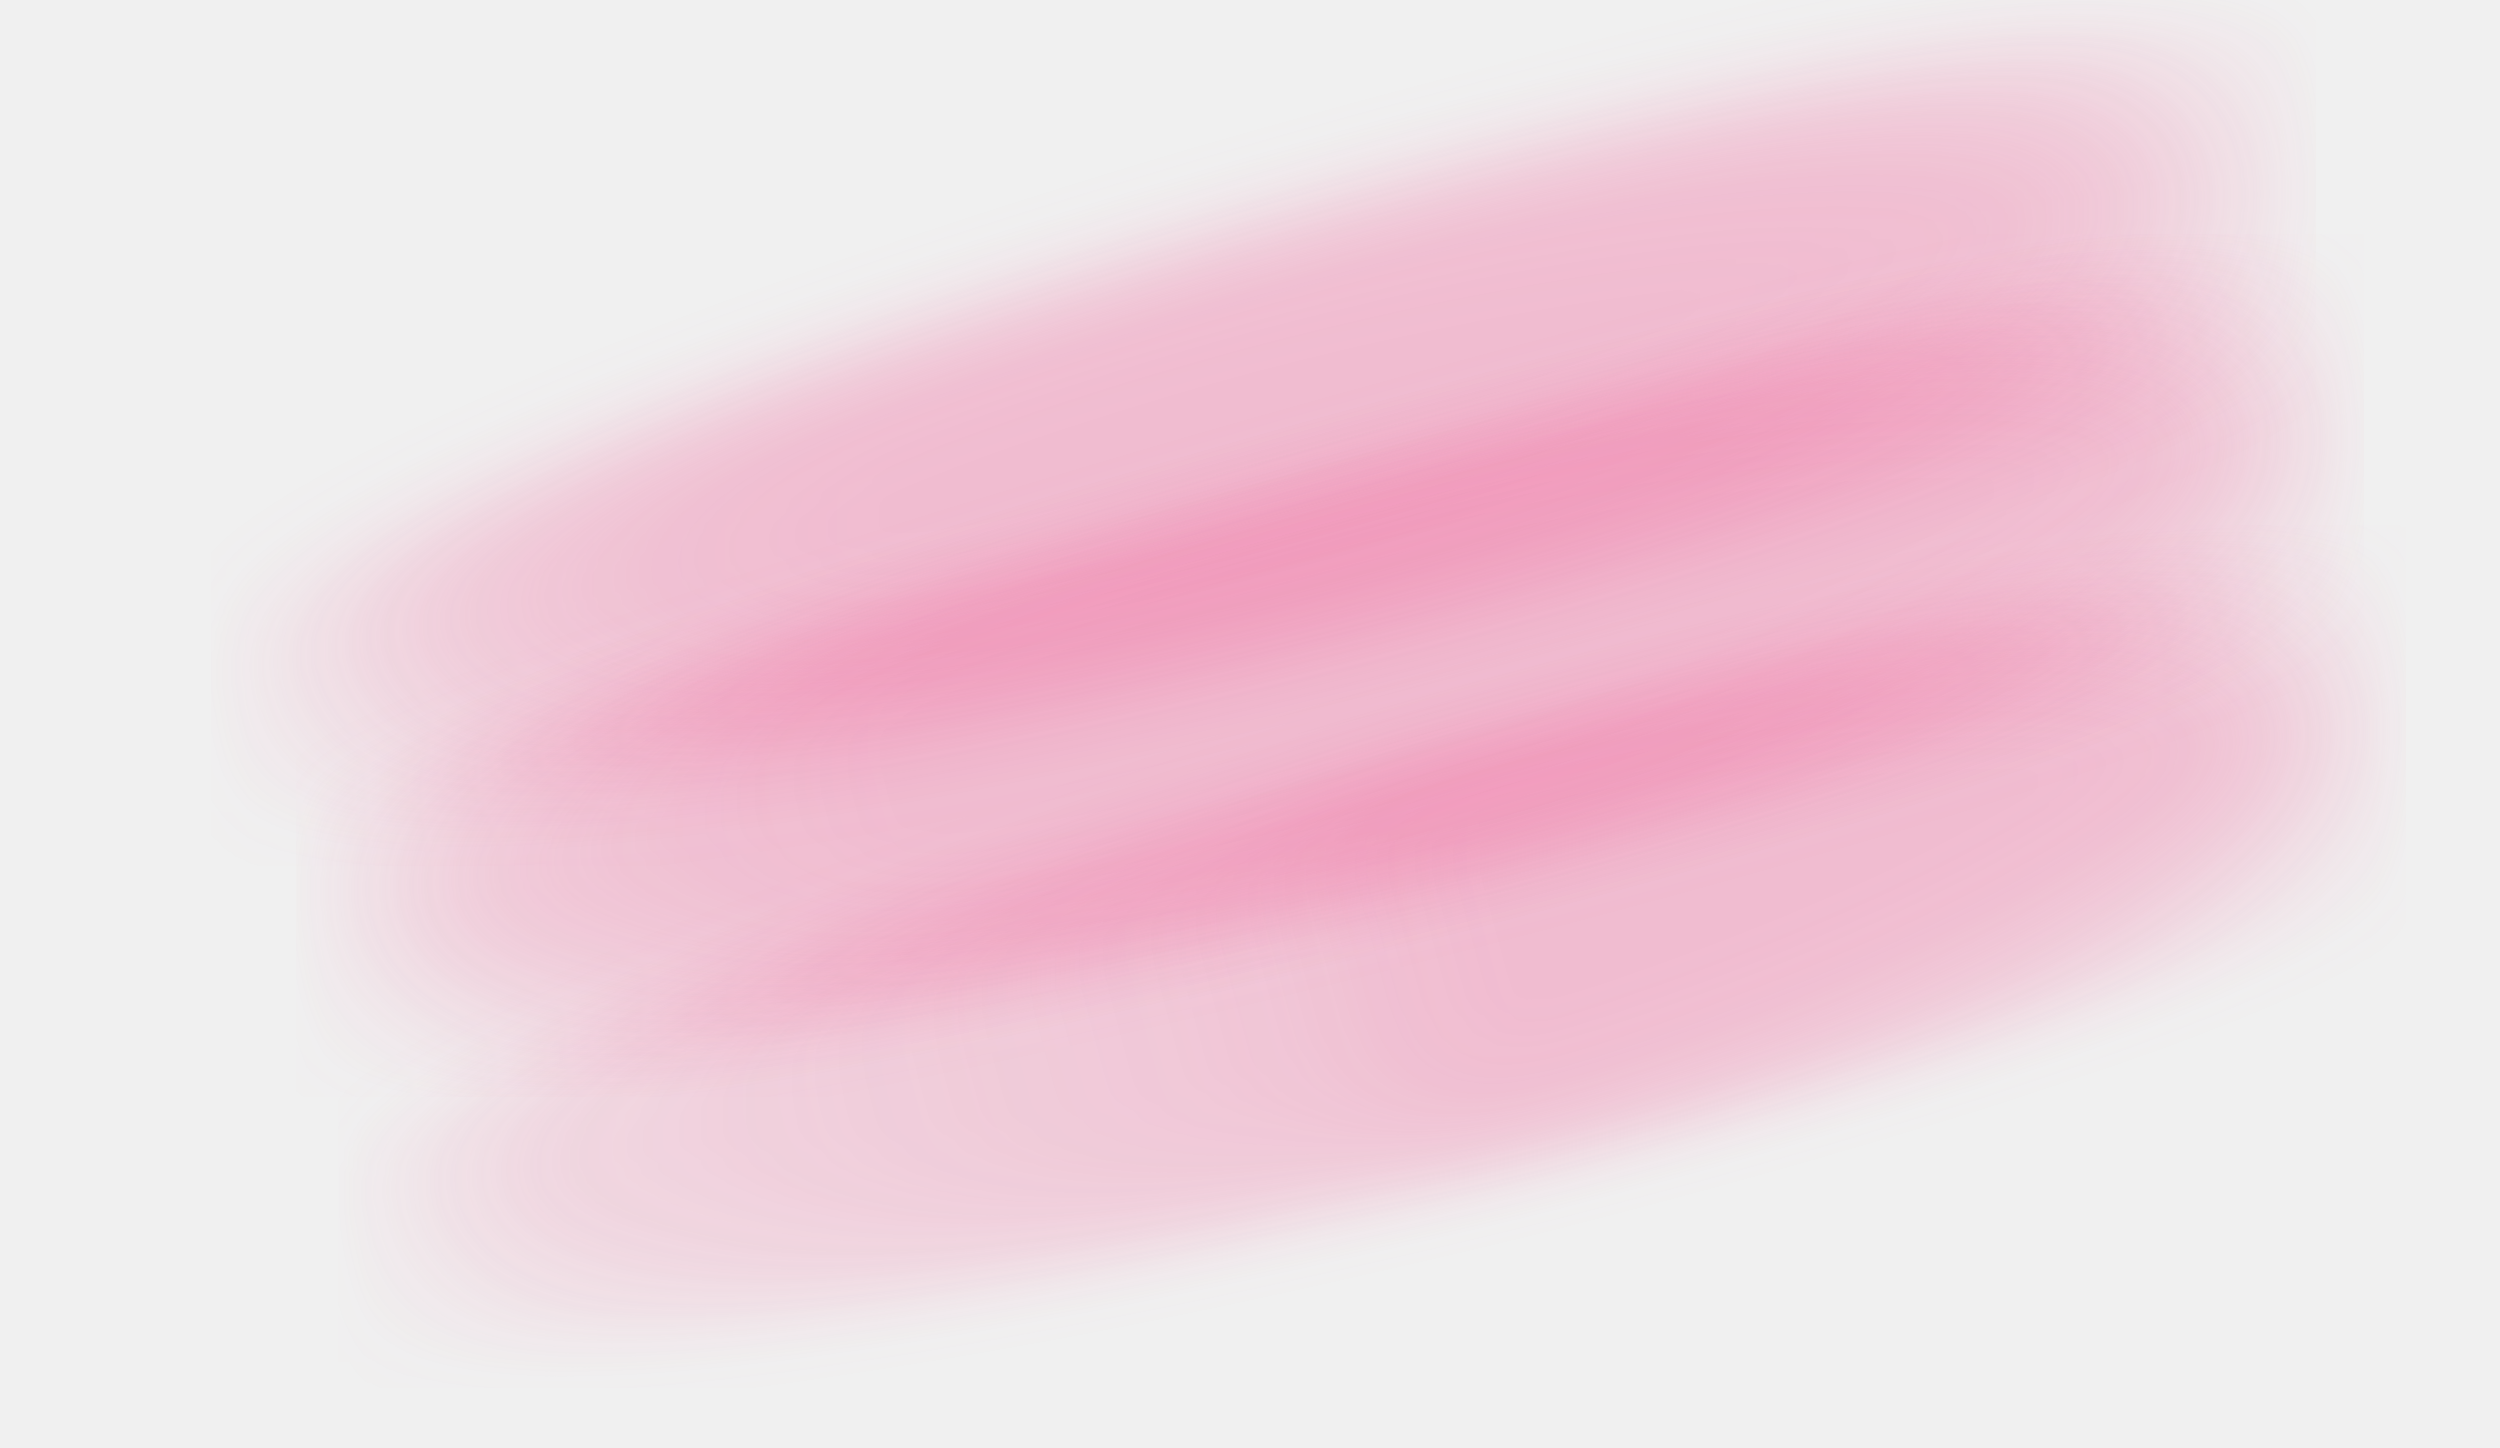
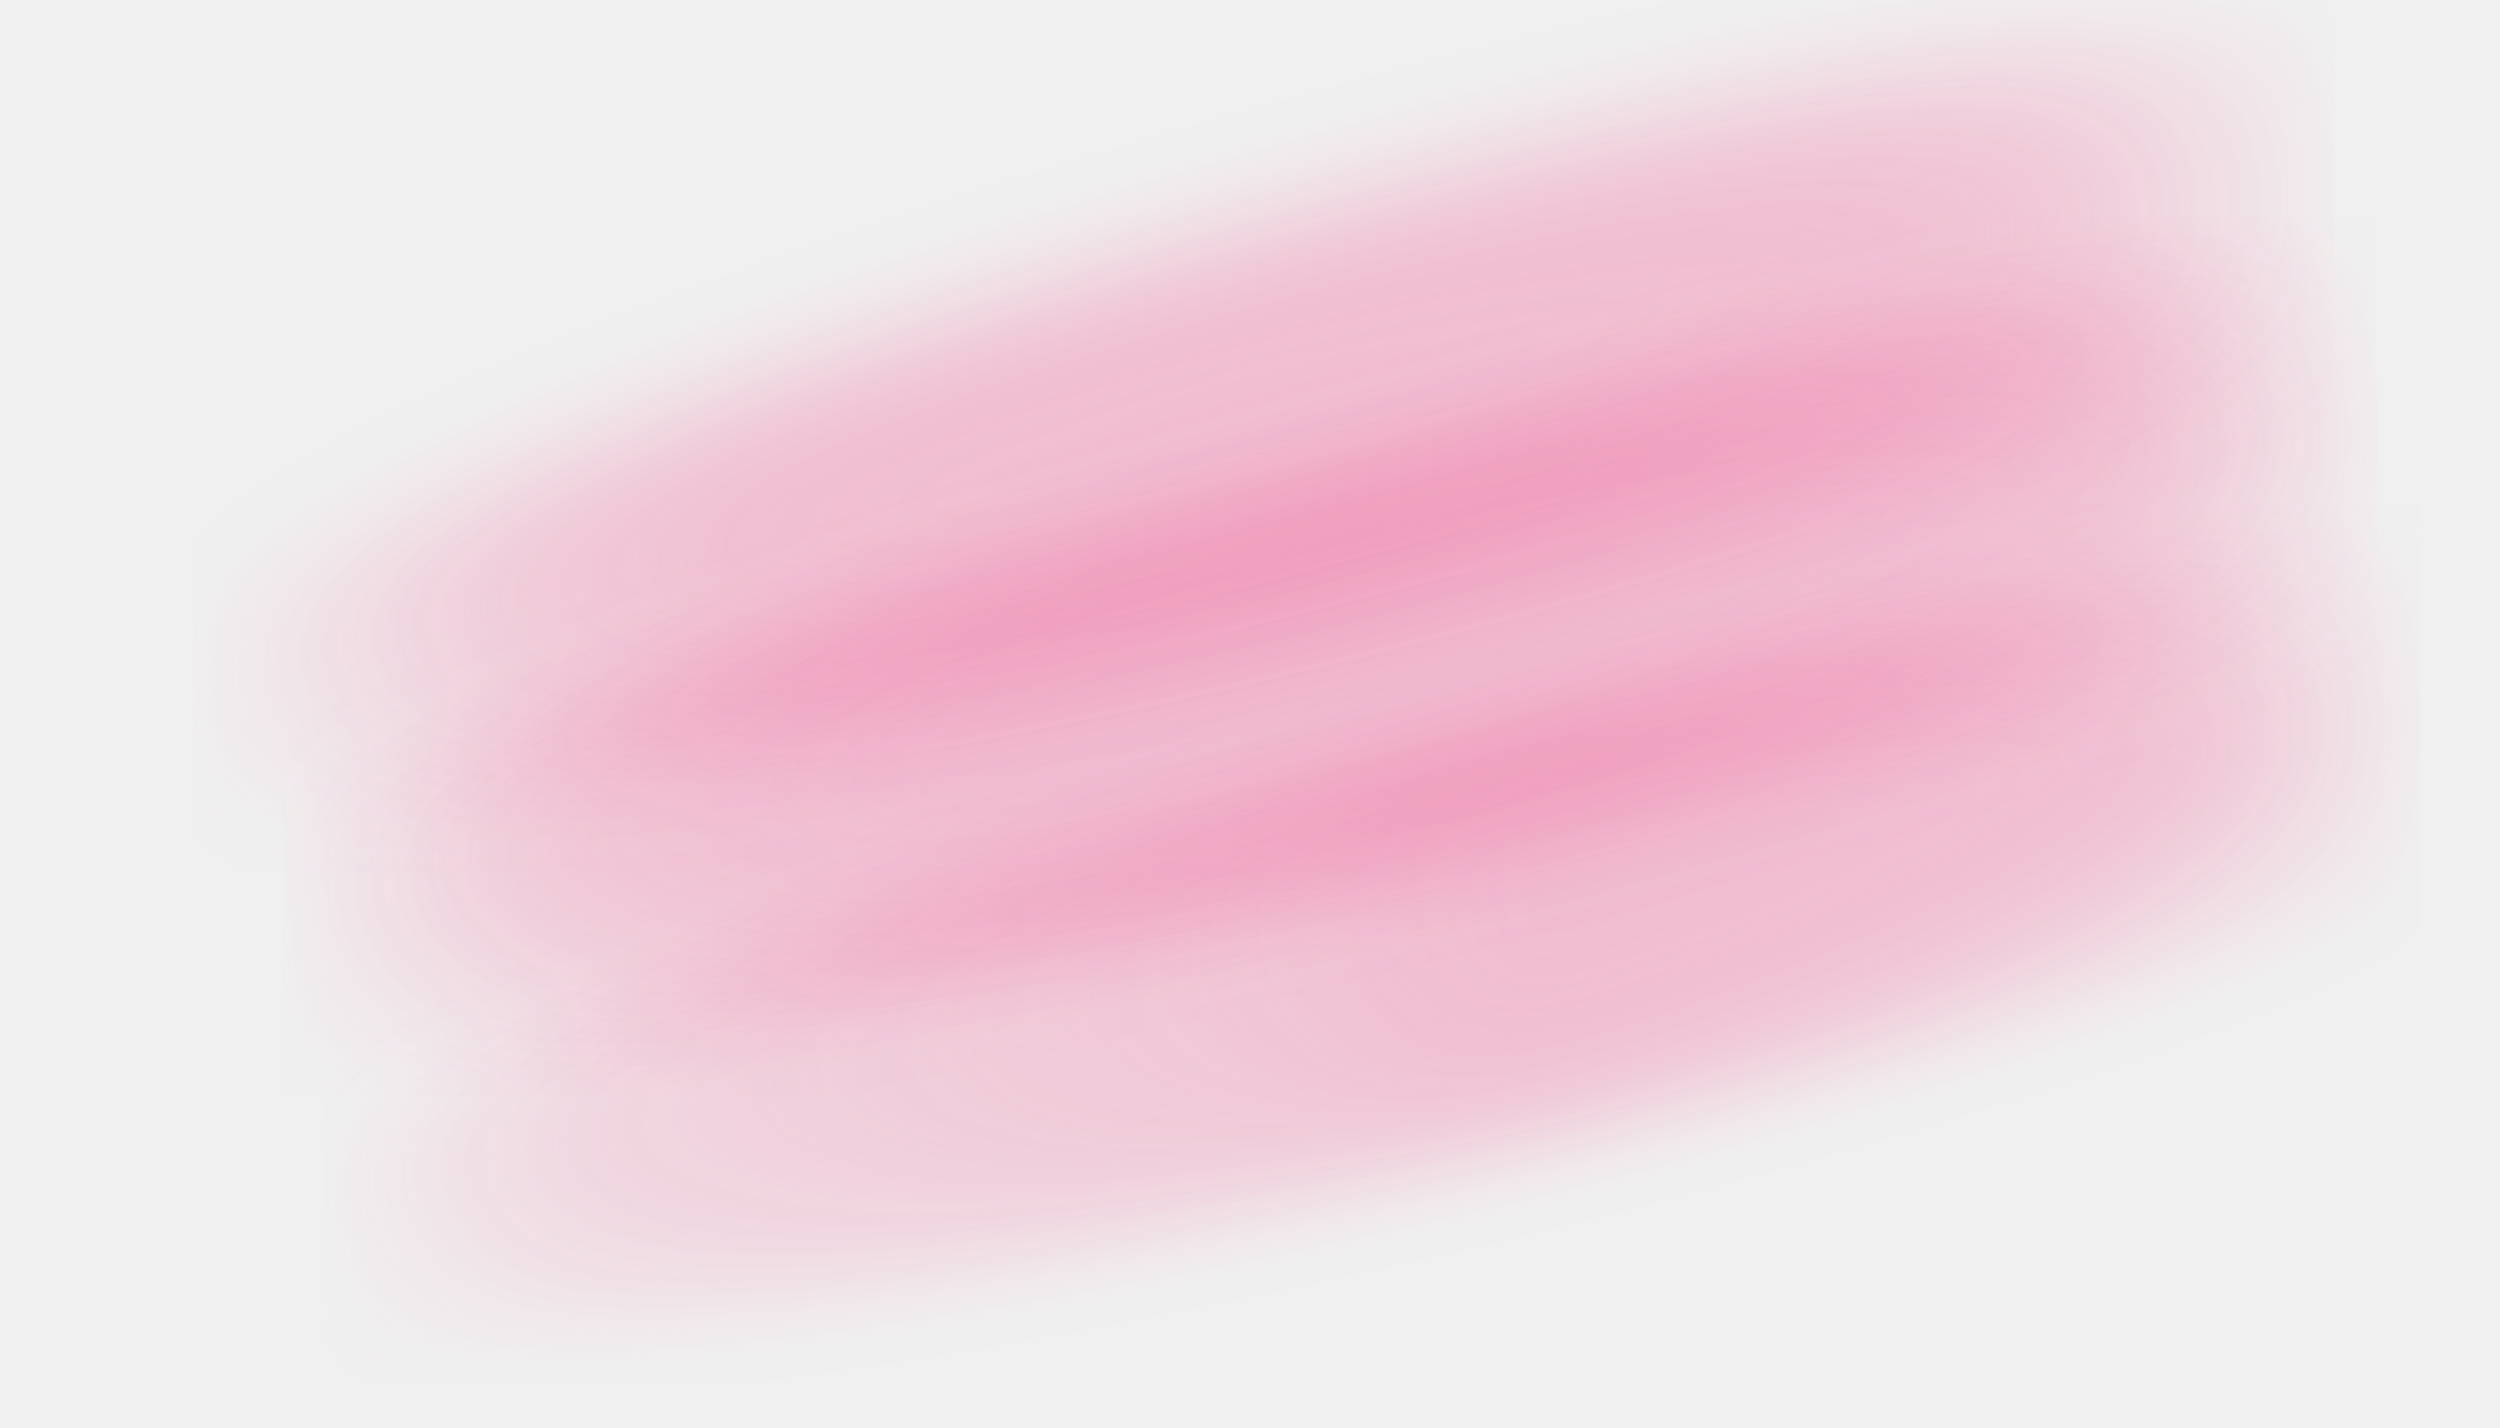
- <svg xmlns="http://www.w3.org/2000/svg" width="1547" height="896" viewBox="0 0 1547 896" fill="none">
-   <mask id="mask0_301_735" style="mask-type:luminance" maskUnits="userSpaceOnUse" x="0" y="-91" width="1663" height="987">
-     <path d="M1663 896H0V-91H1663V896Z" fill="white" />
-   </mask>
-   <g mask="url(#mask0_301_735)">
-     <g opacity="0.8" filter="url(#filter0_f_301_735)">
-       <mask id="mask1_301_735" style="mask-type:alpha" maskUnits="userSpaceOnUse" x="98" y="292" width="1813" height="551">
-         <path d="M99.464 810.109C80.226 738.31 469.914 571.51 969.858 437.551C1469.8 303.591 1890.68 253.2 1909.92 324.999C1929.16 396.797 1539.47 563.597 1039.53 697.557C539.583 831.516 118.702 881.908 99.464 810.109Z" fill="#C4C4C4" />
-       </mask>
-       <g mask="url(#mask1_301_735)">
-         <g style="mix-blend-mode:multiply" opacity="0.4" filter="url(#filter1_f_301_735)">
-           <path d="M249.858 752.632C225.883 663.158 474.781 518.725 805.786 430.033C1136.79 341.34 1424.56 341.974 1448.53 431.448C1472.51 520.922 1223.61 665.354 892.605 754.047C561.6 842.739 273.832 842.106 249.858 752.632Z" fill="url(#paint0_linear_301_735)" />
+ <svg xmlns="http://www.w3.org/2000/svg" width="1268" height="724" viewBox="0 0 1268 724" fill="none">
+   <g clip-path="url(#clip0_301_710)">
+     <mask id="mask0_301_710" style="mask-type:luminance" maskUnits="userSpaceOnUse" x="0" y="-74" width="1364" height="798">
+       <path d="M1363.08 724H0V-73.531H1363.08V724Z" fill="white" />
+     </mask>
+     <g mask="url(#mask0_301_710)">
+       <g opacity="0.8" filter="url(#filter0_f_301_710)">
+         <mask id="mask1_301_710" style="mask-type:alpha" maskUnits="userSpaceOnUse" x="80" y="236" width="1487" height="446">
+           <path d="M81.526 654.597C65.757 596.581 385.166 461.8 794.945 353.556C1204.72 245.312 1549.7 204.594 1565.47 262.61C1581.24 320.626 1261.83 455.407 852.049 563.651C442.27 671.895 97.295 712.613 81.526 654.597Z" fill="#C4C4C4" />
+         </mask>
+         <g mask="url(#mask1_301_710)">
+           <g style="mix-blend-mode:multiply" opacity="0.4" filter="url(#filter1_f_301_710)">
+             <path d="M204.797 608.153C185.146 535.855 389.155 419.148 660.464 347.482C931.772 275.815 1167.64 276.327 1187.29 348.625C1206.94 420.923 1002.93 537.63 731.625 609.297C460.317 680.963 224.447 680.452 204.797 608.153Z" fill="url(#paint0_linear_301_710)" />
+           </g>
        </g>
      </g>
-     </g>
-     <g opacity="0.8" filter="url(#filter2_f_301_735)">
-       <mask id="mask2_301_735" style="mask-type:alpha" maskUnits="userSpaceOnUse" x="57" y="-36" width="1760" height="539">
-         <path d="M58.255 469.007C39.016 397.208 416.92 233.566 902.325 103.502C1387.73 -26.562 1796.83 -73.796 1816.06 -1.997C1835.3 69.802 1457.4 233.444 971.994 363.508C486.588 493.572 77.493 540.805 58.255 469.007Z" fill="#C4C4C4" />
-       </mask>
-       <g mask="url(#mask2_301_735)">
-         <g style="mix-blend-mode:multiply" opacity="0.4" filter="url(#filter3_f_301_735)">
-           <path d="M182.41 418.191C158.435 328.717 407.332 184.285 738.338 95.592C1069.34 6.9 1357.11 7.533 1381.08 97.007C1405.06 186.481 1156.16 330.914 825.157 419.606C494.152 508.299 206.384 507.665 182.41 418.191Z" fill="url(#paint1_linear_301_735)" />
+       <g opacity="0.8" filter="url(#filter2_f_301_710)">
+         <mask id="mask2_301_710" style="mask-type:alpha" maskUnits="userSpaceOnUse" x="47" y="-29" width="1443" height="436">
+           <path d="M47.749 378.974C31.98 320.958 341.729 188.73 739.592 83.633C1137.46 -21.463 1472.77 -59.63 1488.54 -1.614C1504.31 56.402 1194.56 188.631 796.696 293.727C398.832 398.824 63.517 436.99 47.749 378.974Z" fill="#C4C4C4" />
+         </mask>
+         <g mask="url(#mask2_301_710)">
+           <g style="mix-blend-mode:multiply" opacity="0.4" filter="url(#filter3_f_301_710)">
+             <path d="M149.513 337.913C129.862 265.615 333.871 148.909 605.18 77.242C876.488 5.575 1112.36 6.087 1132.01 78.385C1151.66 150.683 947.65 267.39 676.341 339.057C405.032 410.724 169.163 410.212 149.513 337.913Z" fill="url(#paint1_linear_301_710)" />
+           </g>
        </g>
      </g>
-     </g>
-     <g opacity="0.8" filter="url(#filter4_f_301_735)">
-       <mask id="mask3_301_735" style="mask-type:alpha" maskUnits="userSpaceOnUse" x="-165" y="54" width="2287" height="666">
-         <path d="M-164.166 693.219C-183.404 621.42 312.475 426.167 943.41 257.108C1574.35 88.049 2101.42 9.204 2120.65 81.003C2139.89 152.802 1644.01 348.055 1013.08 517.114C382.143 686.173 -144.927 765.017 -164.166 693.219Z" fill="#C4C4C4" />
-       </mask>
-       <g mask="url(#mask3_301_735)">
-         <g style="mix-blend-mode:multiply" opacity="0.4" filter="url(#filter5_f_301_735)">
-           <path d="M223.41 572.191C199.435 482.717 448.332 338.285 779.338 249.592C1110.34 160.899 1398.11 161.533 1422.08 251.007C1446.06 340.481 1197.16 484.914 866.157 573.606C535.152 662.299 247.384 661.665 223.41 572.191Z" fill="url(#paint2_linear_301_735)" />
+       <g opacity="0.8" filter="url(#filter4_f_301_710)">
+         <mask id="mask3_301_710" style="mask-type:alpha" maskUnits="userSpaceOnUse" x="-136" y="44" width="1875" height="538">
+           <path d="M-134.558 560.145C-150.327 502.13 256.12 344.358 773.267 207.752C1290.41 71.147 1722.43 7.437 1738.2 65.453C1753.97 123.469 1347.52 281.241 830.371 417.846C313.224 554.452 -118.79 618.161 -134.558 560.145Z" fill="#C4C4C4" />
+         </mask>
+         <g mask="url(#mask3_301_710)">
+           <g style="mix-blend-mode:multiply" opacity="0.4" filter="url(#filter5_f_301_710)">
+             <path d="M183.118 462.351C163.467 390.053 367.476 273.346 638.785 201.679C910.094 130.013 1145.96 130.524 1165.61 202.823C1185.26 275.121 981.255 391.827 709.947 463.494C438.638 535.161 202.769 534.649 183.118 462.351Z" fill="url(#paint2_linear_301_710)" />
+           </g>
        </g>
      </g>
    </g>
  </g>
  <defs>
-     <filter id="filter0_f_301_735" x="209.666" y="325.33" width="1279.06" height="533.42" filterUnits="userSpaceOnUse" color-interpolation-filters="sRGB">
+     <filter id="filter0_f_301_710" x="164.893" y="255.469" width="1062.3" height="445.84" filterUnits="userSpaceOnUse" color-interpolation-filters="sRGB">
      <feFlood flood-opacity="0" result="BackgroundImageFix" />
      <feBlend mode="normal" in="SourceGraphic" in2="BackgroundImageFix" result="shape" />
-       <feGaussianBlur stdDeviation="19.298" result="effect1_foregroundBlur_301_735" />
+       <feGaussianBlur stdDeviation="19.298" result="effect1_foregroundBlur_301_710" />
    </filter>
-     <filter id="filter1_f_301_735" x="157.165" y="272.829" width="1384.06" height="638.421" filterUnits="userSpaceOnUse" color-interpolation-filters="sRGB">
+     <filter id="filter1_f_301_710" x="112.392" y="202.968" width="1167.31" height="550.842" filterUnits="userSpaceOnUse" color-interpolation-filters="sRGB">
      <feFlood flood-opacity="0" result="BackgroundImageFix" />
      <feBlend mode="normal" in="SourceGraphic" in2="BackgroundImageFix" result="shape" />
-       <feGaussianBlur stdDeviation="45.548" result="effect1_foregroundBlur_301_735" />
+       <feGaussianBlur stdDeviation="45.548" result="effect1_foregroundBlur_301_710" />
    </filter>
-     <filter id="filter2_f_301_735" x="130.813" y="-20.515" width="1301.87" height="556.228" filterUnits="userSpaceOnUse" color-interpolation-filters="sRGB">
+     <filter id="filter2_f_301_710" x="98.204" y="-26.175" width="1085.11" height="468.649" filterUnits="userSpaceOnUse" color-interpolation-filters="sRGB">
      <feFlood flood-opacity="0" result="BackgroundImageFix" />
      <feBlend mode="normal" in="SourceGraphic" in2="BackgroundImageFix" result="shape" />
-       <feGaussianBlur stdDeviation="25" result="effect1_foregroundBlur_301_735" />
+       <feGaussianBlur stdDeviation="25" result="effect1_foregroundBlur_301_710" />
    </filter>
-     <filter id="filter3_f_301_735" x="66.455" y="-84.873" width="1430.58" height="684.944" filterUnits="userSpaceOnUse" color-interpolation-filters="sRGB">
+     <filter id="filter3_f_301_710" x="33.846" y="-90.533" width="1213.83" height="597.364" filterUnits="userSpaceOnUse" color-interpolation-filters="sRGB">
      <feFlood flood-opacity="0" result="BackgroundImageFix" />
      <feBlend mode="normal" in="SourceGraphic" in2="BackgroundImageFix" result="shape" />
-       <feGaussianBlur stdDeviation="57.179" result="effect1_foregroundBlur_301_735" />
+       <feGaussianBlur stdDeviation="57.179" result="effect1_foregroundBlur_301_710" />
    </filter>
-     <filter id="filter4_f_301_735" x="183.217" y="144.889" width="1279.06" height="533.42" filterUnits="userSpaceOnUse" color-interpolation-filters="sRGB">
+     <filter id="filter4_f_301_710" x="143.214" y="109.667" width="1062.3" height="445.84" filterUnits="userSpaceOnUse" color-interpolation-filters="sRGB">
      <feFlood flood-opacity="0" result="BackgroundImageFix" />
      <feBlend mode="normal" in="SourceGraphic" in2="BackgroundImageFix" result="shape" />
-       <feGaussianBlur stdDeviation="19.298" result="effect1_foregroundBlur_301_735" />
+       <feGaussianBlur stdDeviation="19.298" result="effect1_foregroundBlur_301_710" />
    </filter>
-     <filter id="filter5_f_301_735" x="130.717" y="92.388" width="1384.06" height="638.421" filterUnits="userSpaceOnUse" color-interpolation-filters="sRGB">
+     <filter id="filter5_f_301_710" x="90.713" y="57.166" width="1167.31" height="550.842" filterUnits="userSpaceOnUse" color-interpolation-filters="sRGB">
      <feFlood flood-opacity="0" result="BackgroundImageFix" />
      <feBlend mode="normal" in="SourceGraphic" in2="BackgroundImageFix" result="shape" />
-       <feGaussianBlur stdDeviation="45.548" result="effect1_foregroundBlur_301_735" />
+       <feGaussianBlur stdDeviation="45.548" result="effect1_foregroundBlur_301_710" />
    </filter>
-     <linearGradient id="paint0_linear_301_735" x1="805.786" y1="430.033" x2="-531.896" y2="788.463" gradientUnits="userSpaceOnUse">
+     <linearGradient id="paint0_linear_301_710" x1="660.464" y1="347.482" x2="-433.846" y2="644.916" gradientUnits="userSpaceOnUse">
      <stop stop-color="#F14D8C" />
      <stop offset="0" stop-color="#F14D8C" stop-opacity="0.85" />
      <stop offset="1" stop-color="#F14D8C" stop-opacity="0" />
    </linearGradient>
-     <linearGradient id="paint1_linear_301_735" x1="738.338" y1="95.592" x2="-599.344" y2="454.023" gradientUnits="userSpaceOnUse">
+     <linearGradient id="paint1_linear_301_710" x1="605.18" y1="77.242" x2="-489.13" y2="374.676" gradientUnits="userSpaceOnUse">
      <stop stop-color="#F14D8C" />
      <stop offset="0.225" stop-color="#F14D8C" />
      <stop offset="1" stop-color="#F14D8C" stop-opacity="0" />
    </linearGradient>
-     <linearGradient id="paint2_linear_301_735" x1="779.338" y1="249.592" x2="-558.344" y2="608.023" gradientUnits="userSpaceOnUse">
+     <linearGradient id="paint2_linear_301_710" x1="638.785" y1="201.679" x2="-455.525" y2="499.113" gradientUnits="userSpaceOnUse">
      <stop stop-color="#F14D8C" />
      <stop offset="0.225" stop-color="#F14D8C" />
      <stop offset="1" stop-color="#F14D8C" stop-opacity="0" />
    </linearGradient>
+     <clipPath id="clip0_301_710">
+       <rect width="1268" height="724" fill="white" />
+     </clipPath>
  </defs>
</svg>
